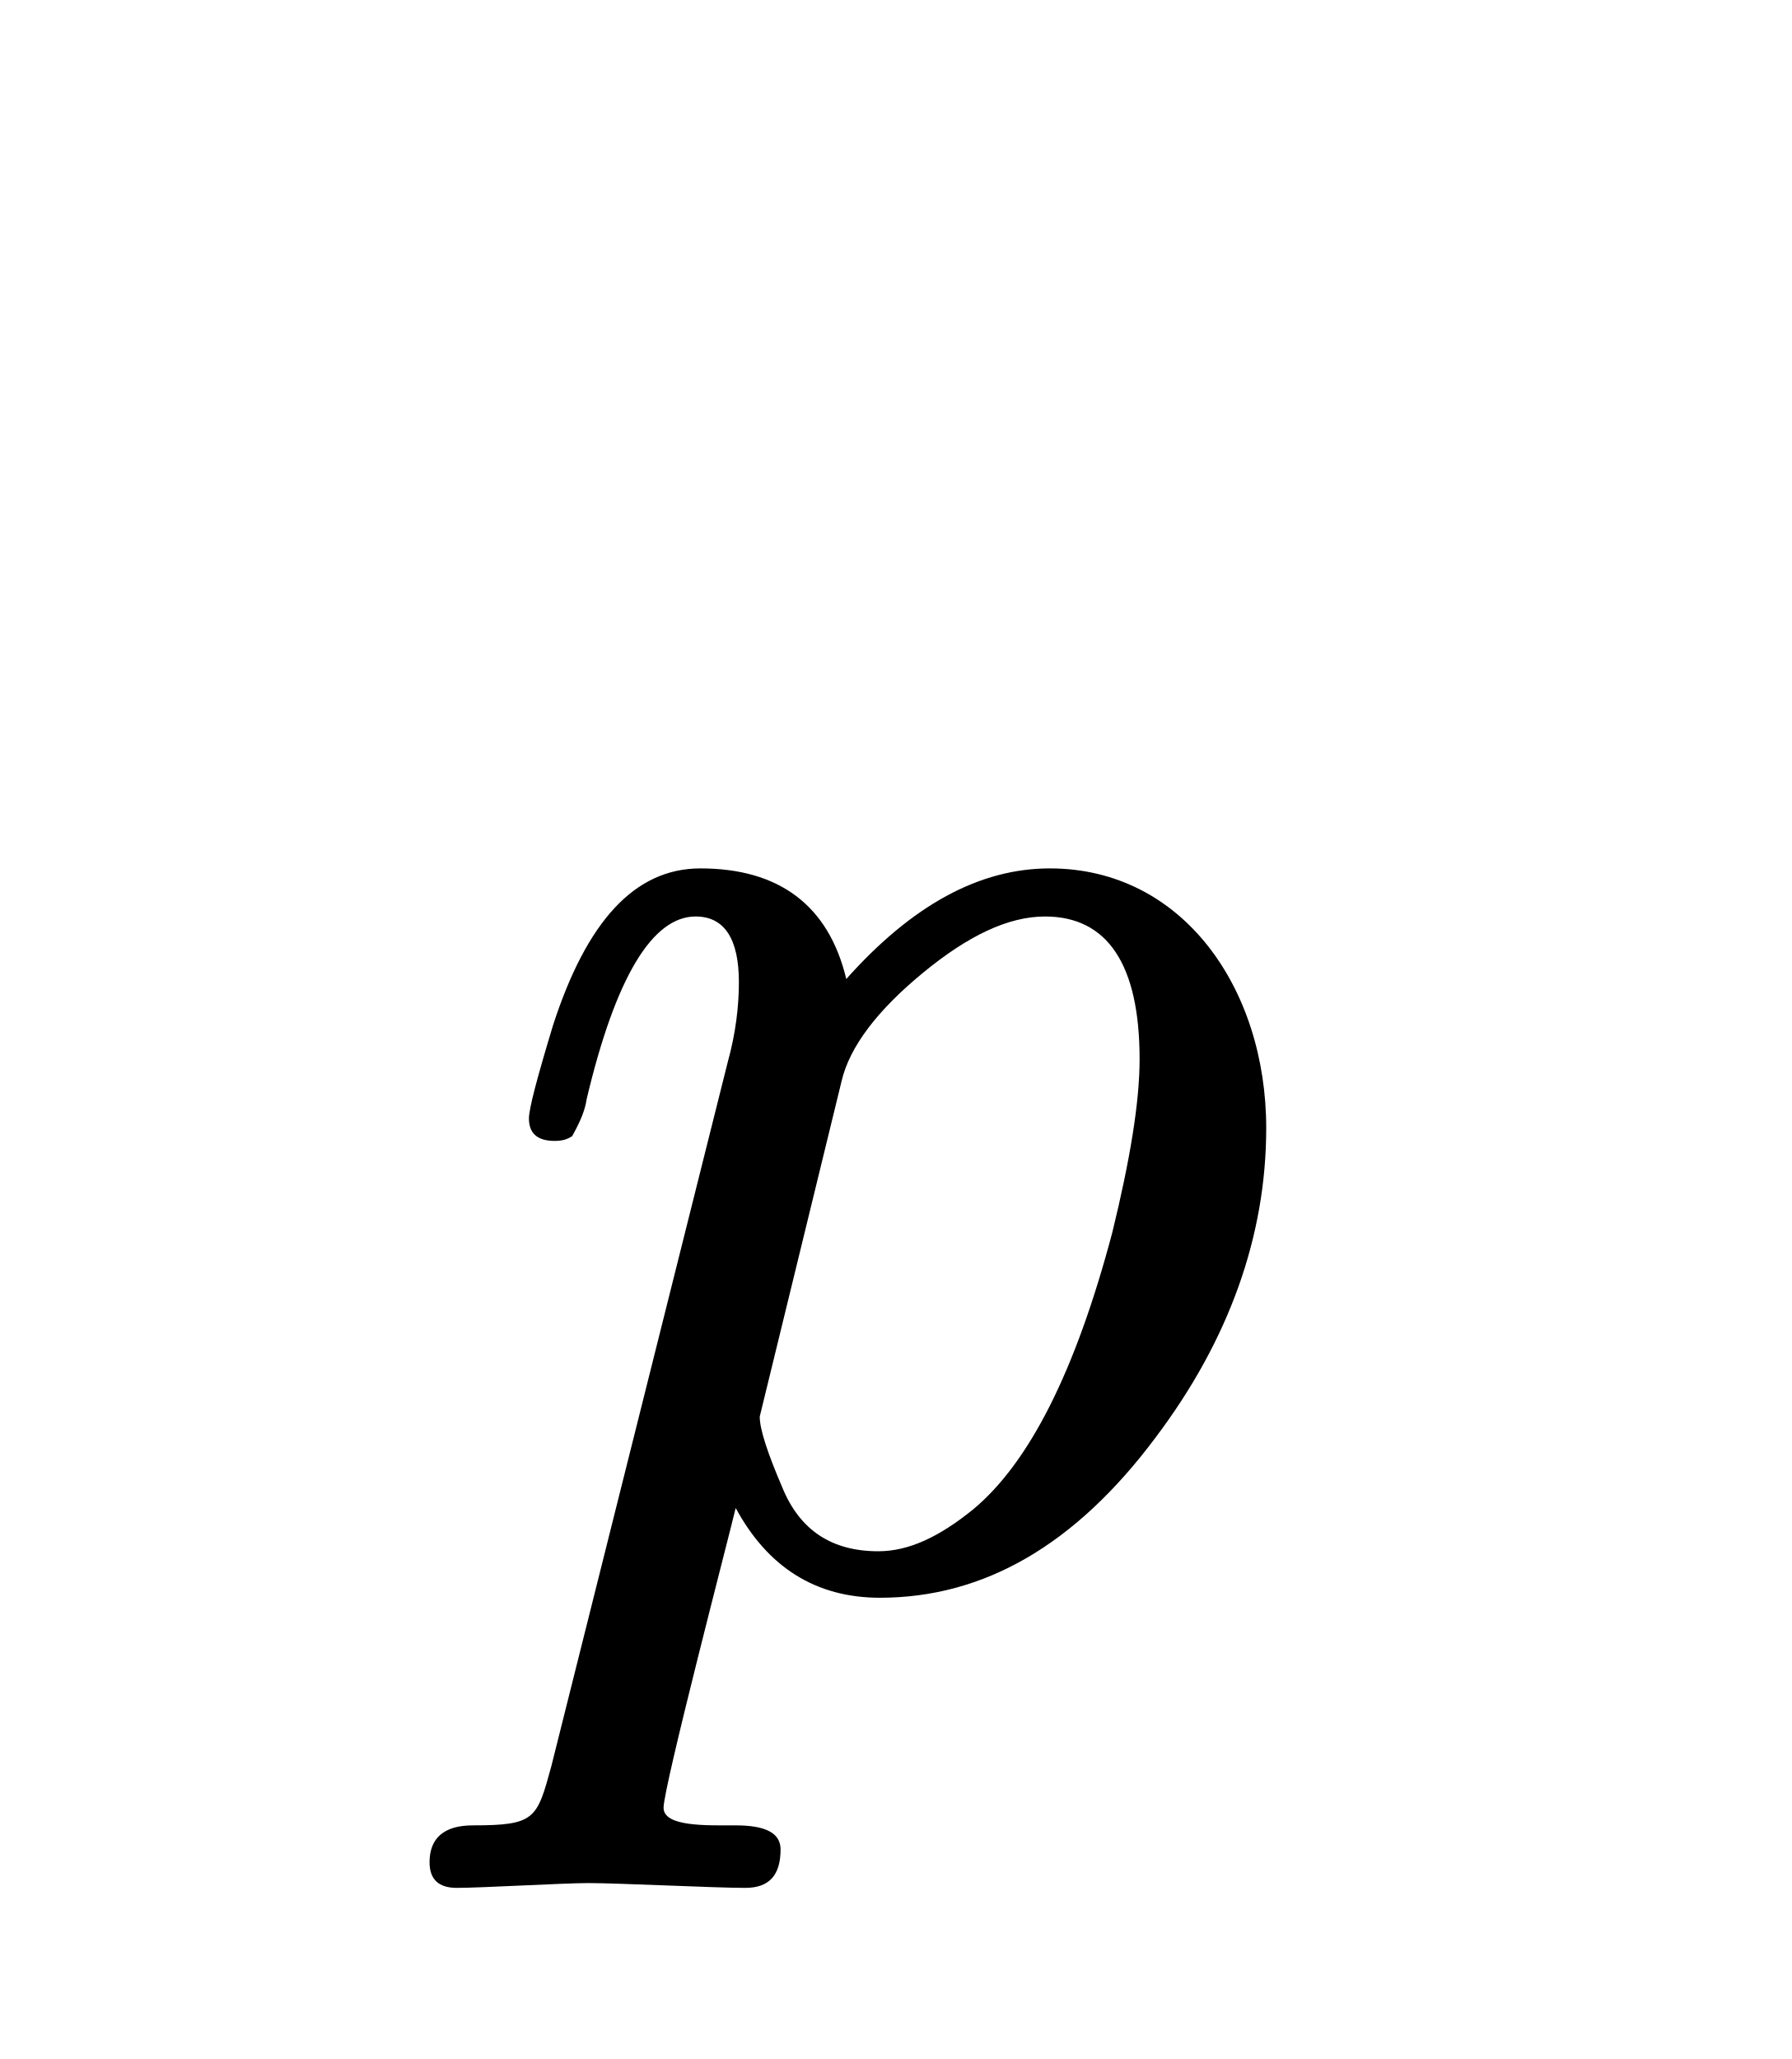
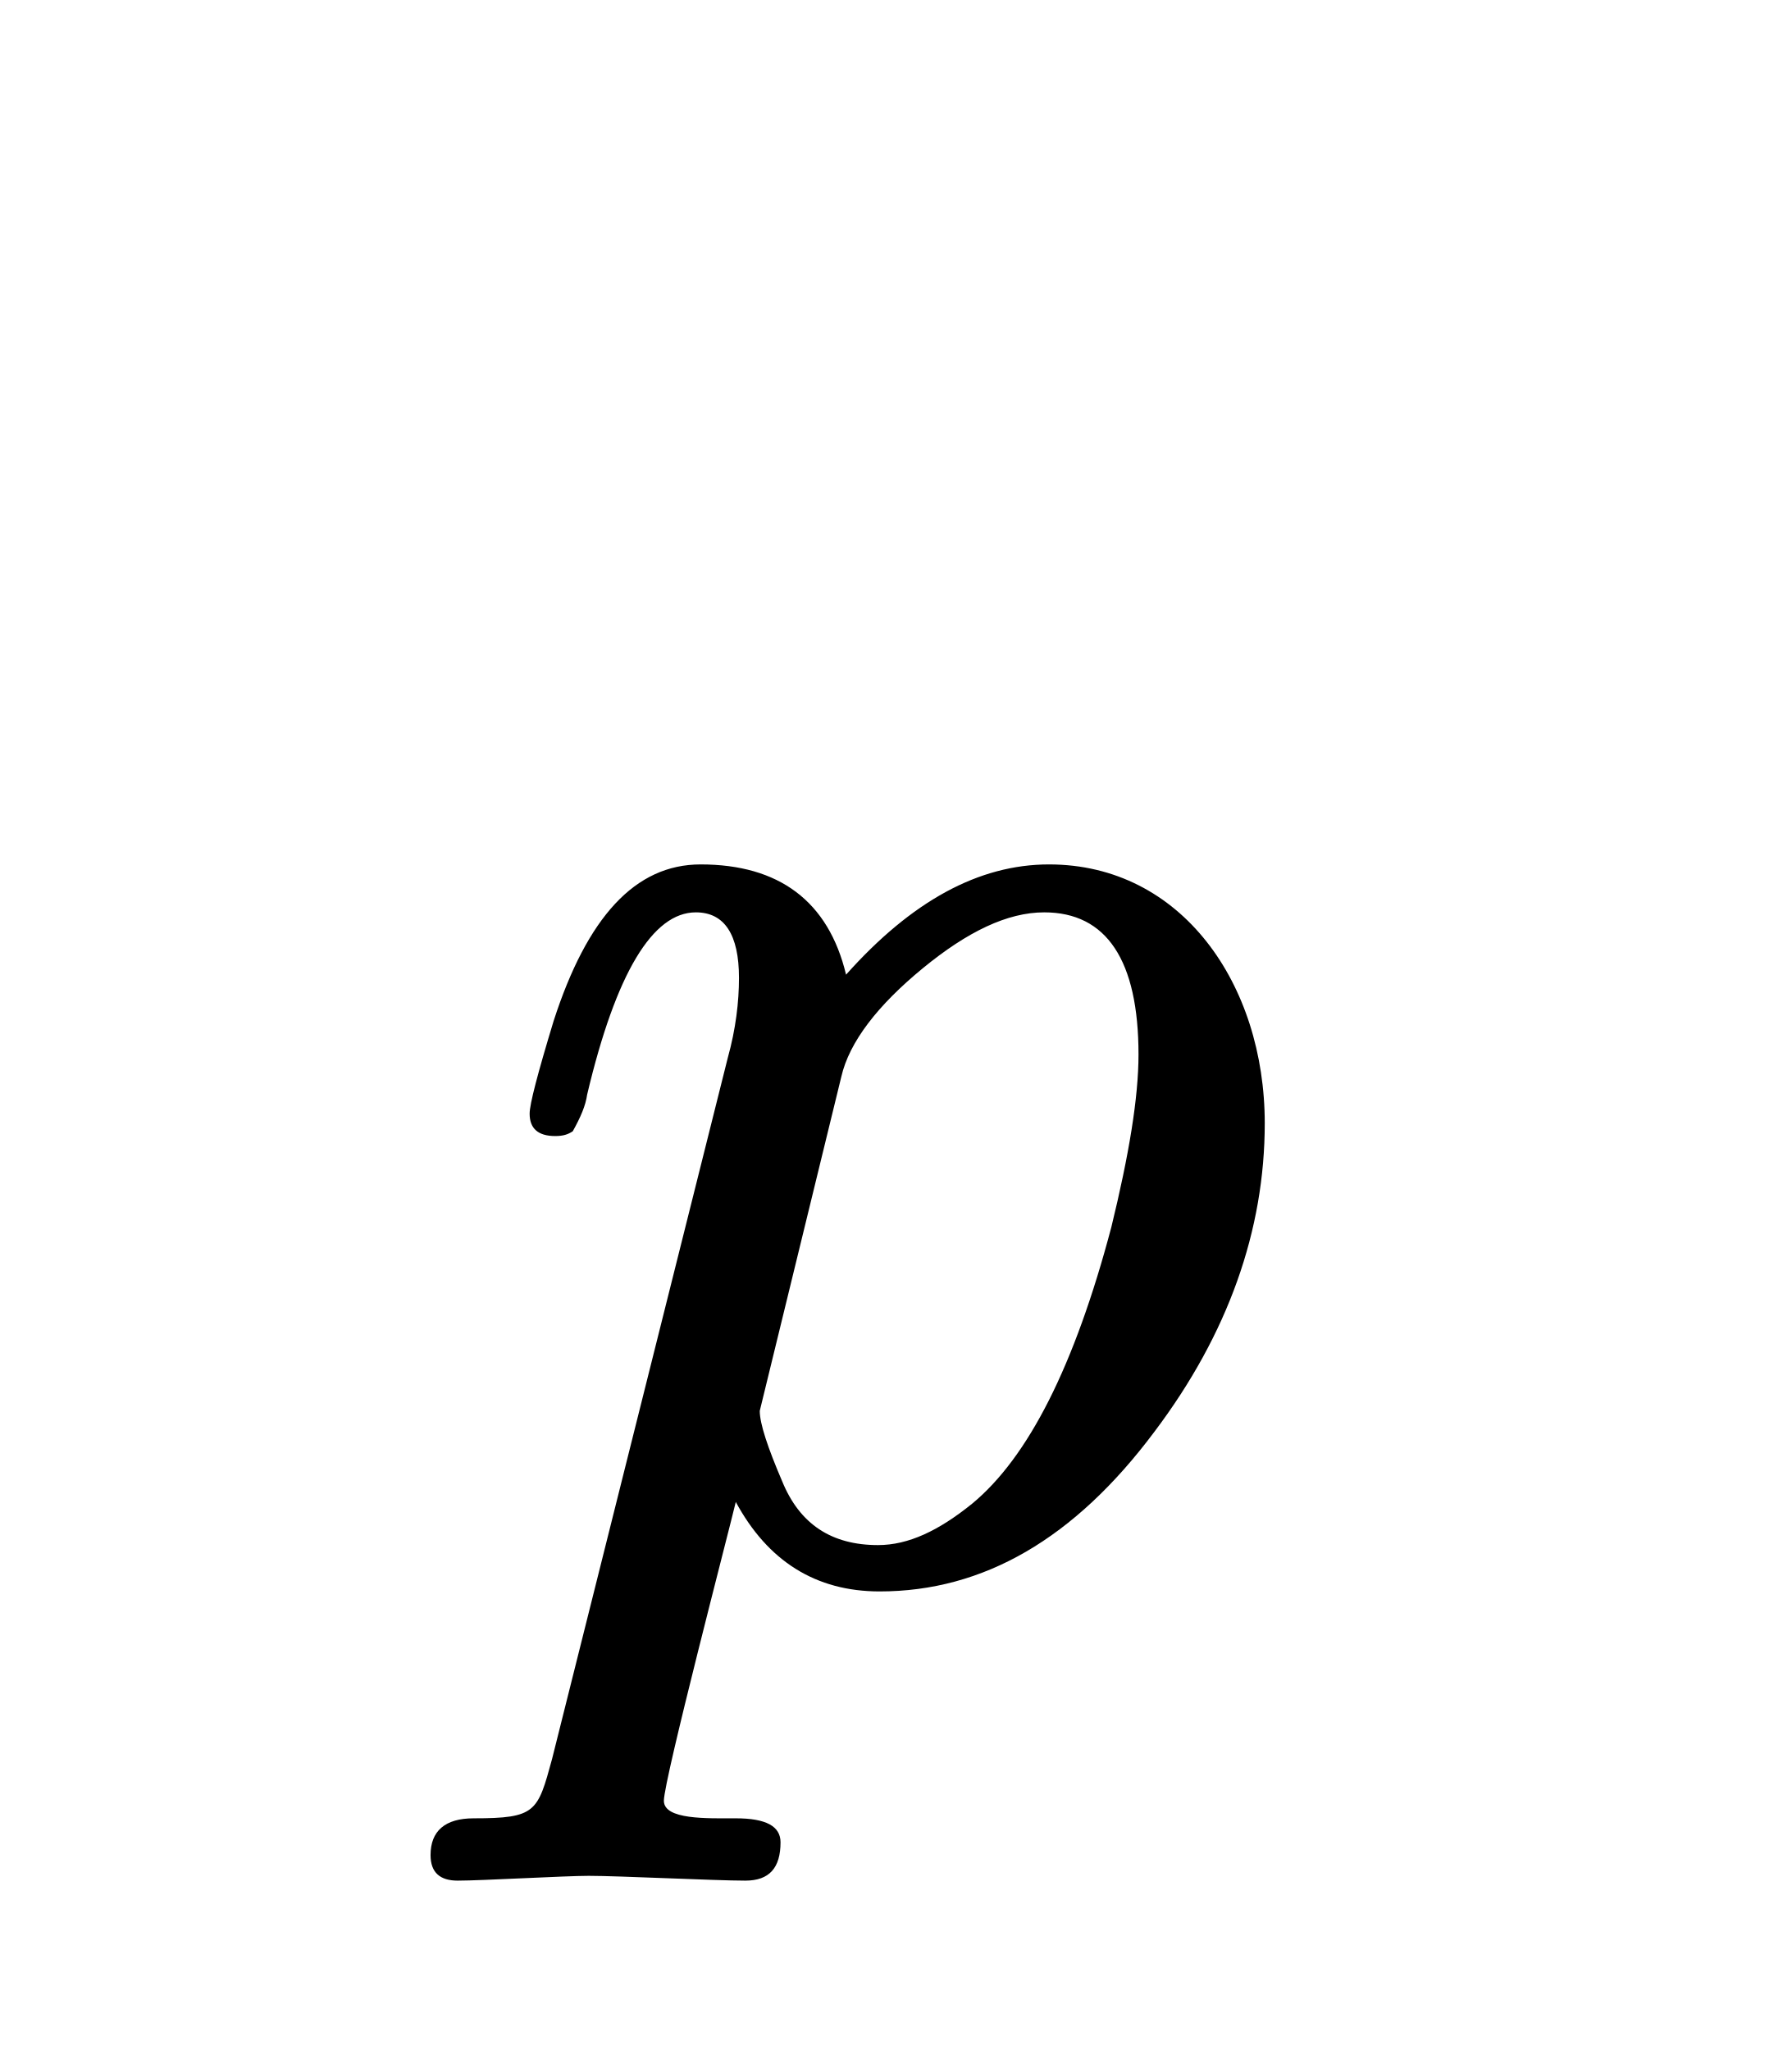
- <svg xmlns="http://www.w3.org/2000/svg" xmlns:xlink="http://www.w3.org/1999/xlink" class="typst-doc" viewBox="0 0 15.652 17.962" width="18.8" height="21.6">
+ <svg xmlns="http://www.w3.org/2000/svg" xmlns:xlink="http://www.w3.org/1999/xlink" class="typst-doc" viewBox="0 0 15.652 17.962" width="23.5" height="26.9">
  <g>
    <g class="typst-text" transform="matrix(1 0 0 -1 4.2 13.762)">
      <use xlink:href="#g37E0264F1E04C769CE2611564A552A63" x="0" y="0" fill="#000000" fill-rule="nonzero" />
    </g>
  </g>
  <defs id="glyph">
    <symbol id="g37E0264F1E04C769CE2611564A552A63" overflow="visible">
      <path d="M 0 0m 4.97 6.188 c -0.616 0 -1.204 -0.322 -1.778 -0.966 c -0.154 0.644 -0.588 0.966 -1.274 0.966 c -0.574 0 -0.994 -0.462 -1.288 -1.372 c -0.14 -0.462 -0.21 -0.728 -0.21 -0.812 c 0 -0.126 0.07 -0.196 0.224 -0.196 c 0.07 0 0.112 0.014 0.154 0.042 c 0.07 0.126 0.112 0.224 0.126 0.322 c 0.252 1.064 0.574 1.596 0.952 1.596 c 0.252 0 0.378 -0.196 0.378 -0.574 c 0 -0.21 -0.028 -0.448 -0.098 -0.7 l -1.54 -6.146 c -0.126 -0.462 -0.14 -0.518 -0.686 -0.518 c -0.252 0 -0.378 -0.112 -0.378 -0.322 c 0 -0.154 0.084 -0.224 0.238 -0.224 c 0.21 0 0.938 0.042 1.148 0.042 c 0.266 0 1.106 -0.042 1.372 -0.042 c 0.21 0 0.308 0.112 0.308 0.336 c 0 0.14 -0.126 0.21 -0.392 0.21 c -0.252 0 -0.63 -0.014 -0.63 0.154 c 0 0.182 0.574 2.38 0.63 2.618 c 0.28 -0.518 0.7 -0.784 1.26 -0.784 c 0.91 0 1.708 0.462 2.408 1.4 c 0.644 0.854 0.966 1.764 0.966 2.702 c 0 1.218 -0.728 2.268 -1.89 2.268 Z m -0.042 -0.42 c 0.546 0 0.826 -0.42 0.826 -1.246 c 0 -0.378 -0.084 -0.882 -0.238 -1.512 c -0.322 -1.218 -0.728 -2.016 -1.218 -2.422 c -0.294 -0.238 -0.56 -0.364 -0.826 -0.364 c -0.406 0 -0.686 0.182 -0.84 0.56 c -0.126 0.294 -0.196 0.504 -0.196 0.616 l 0.714 2.926 c 0.07 0.308 0.322 0.63 0.714 0.952 c 0.392 0.322 0.742 0.49 1.064 0.49 Z " />
    </symbol>
  </defs>
</svg>
